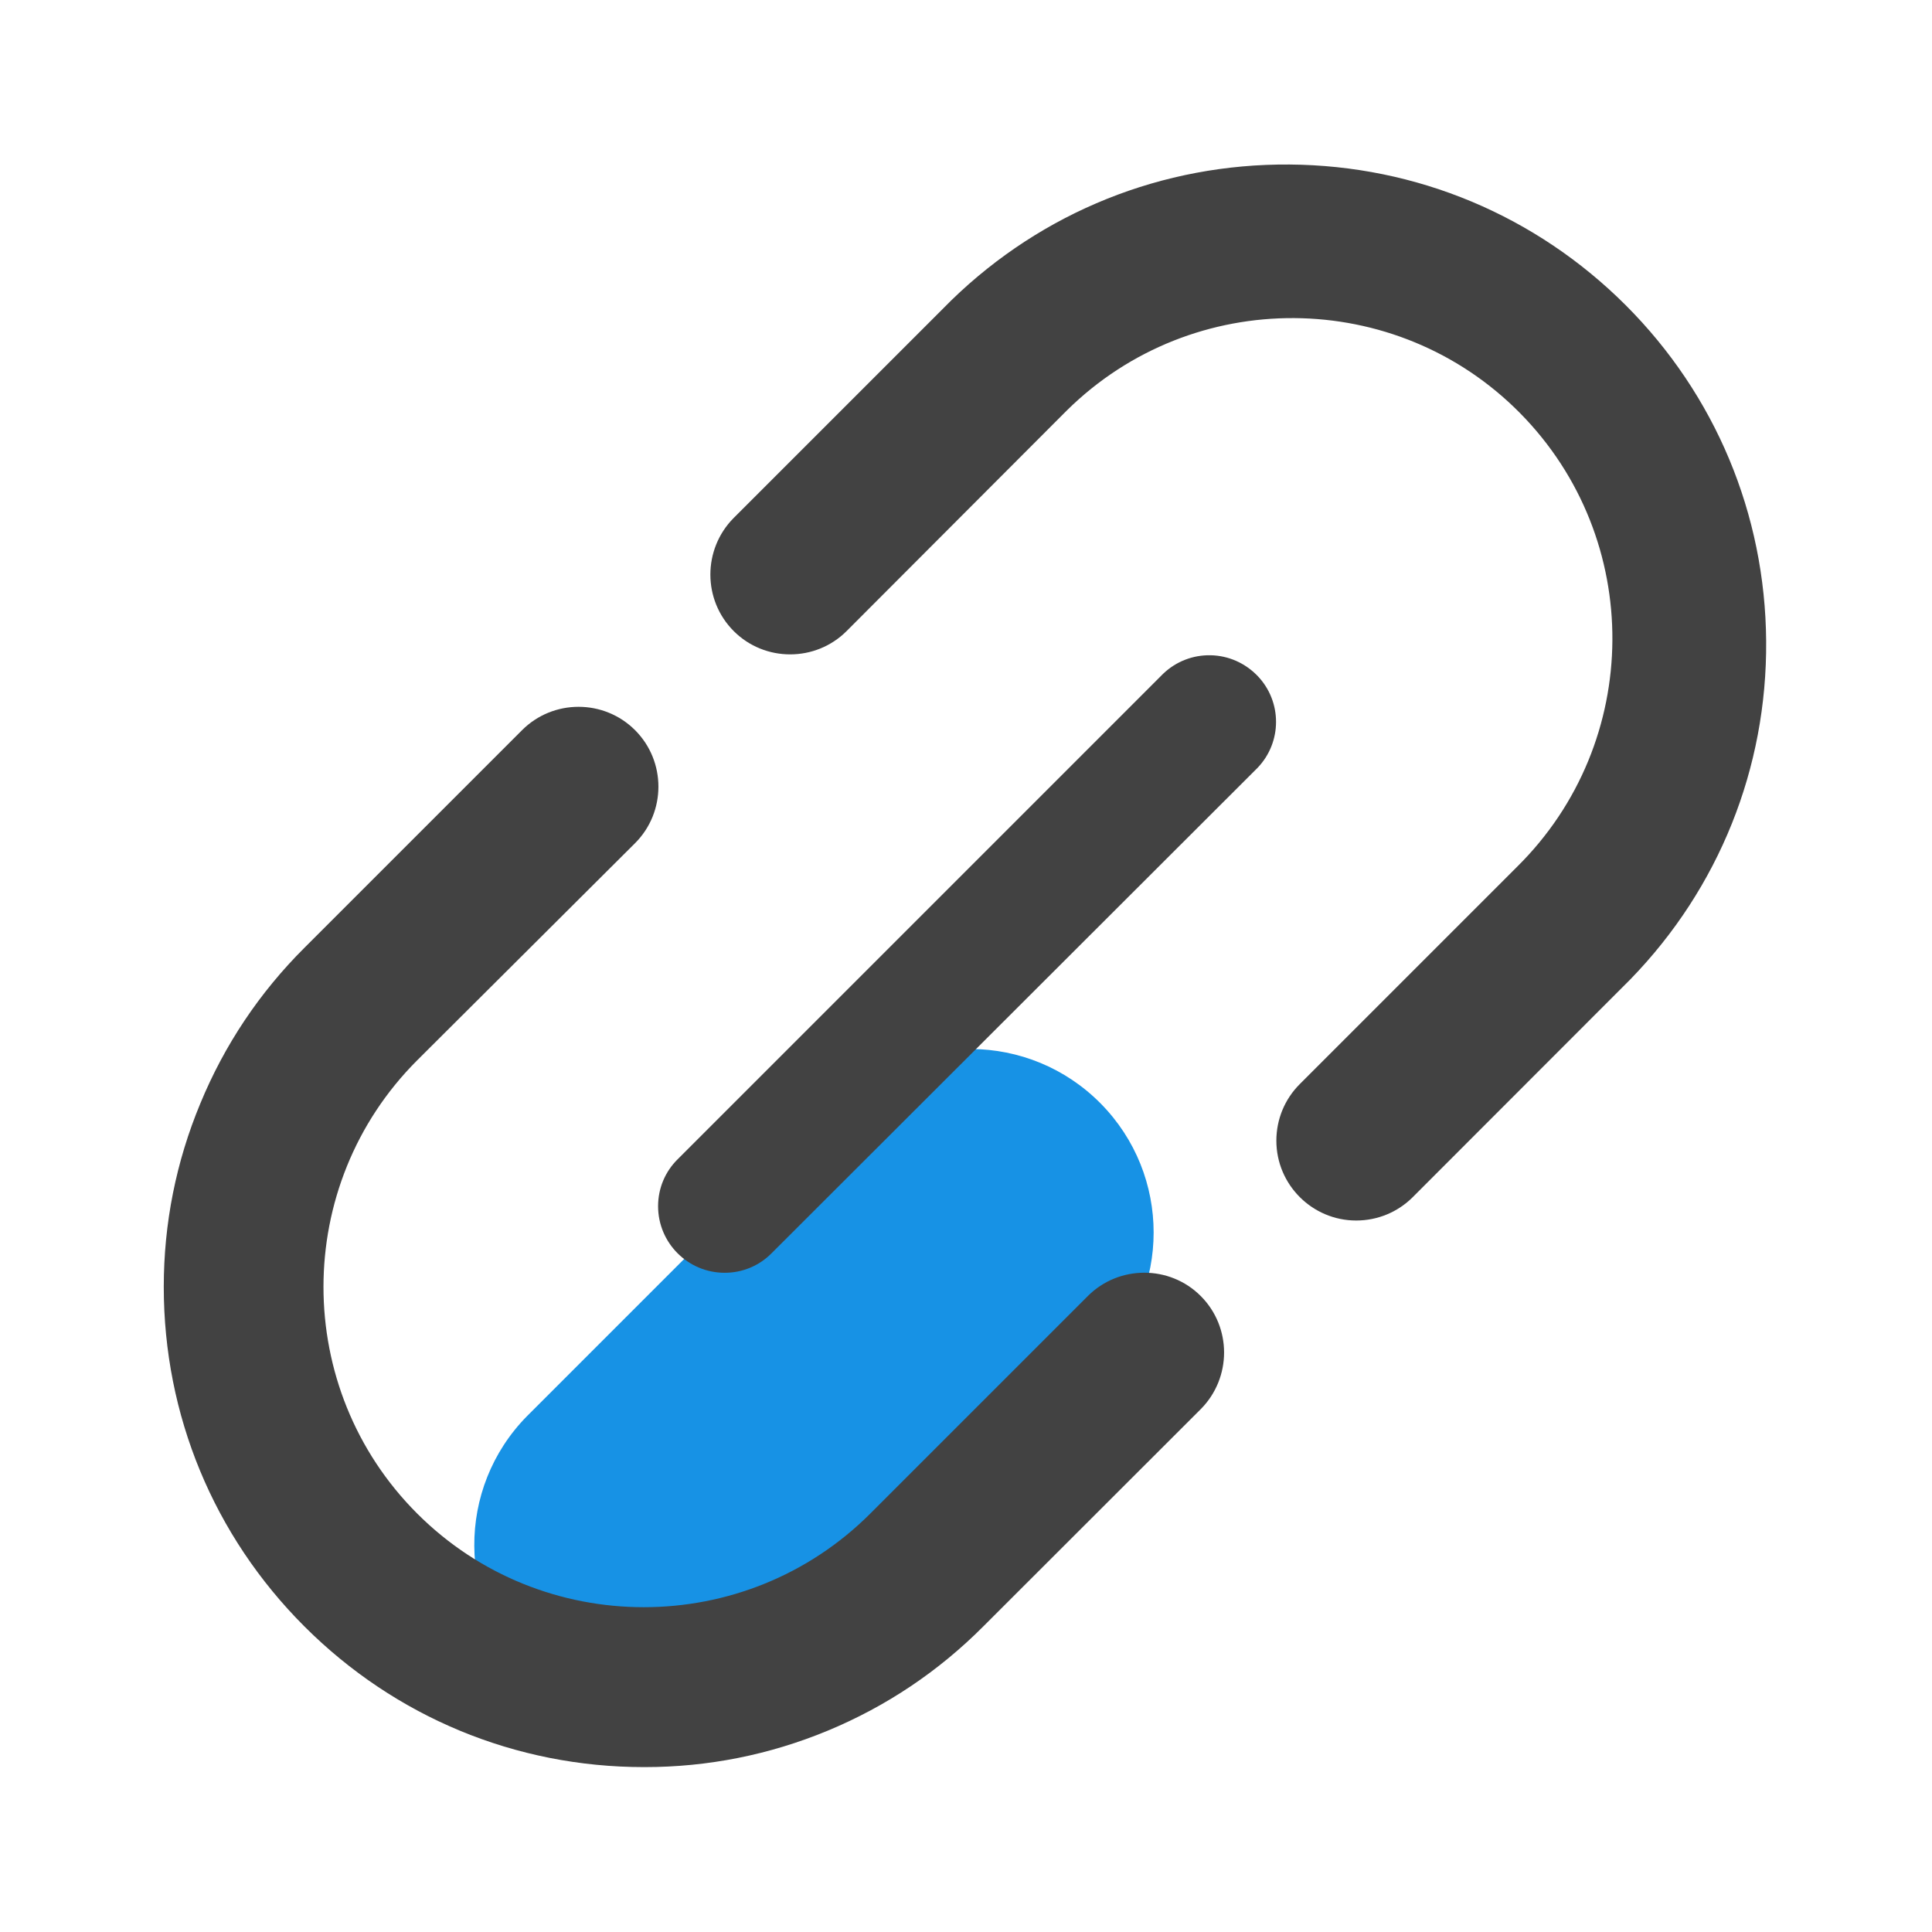
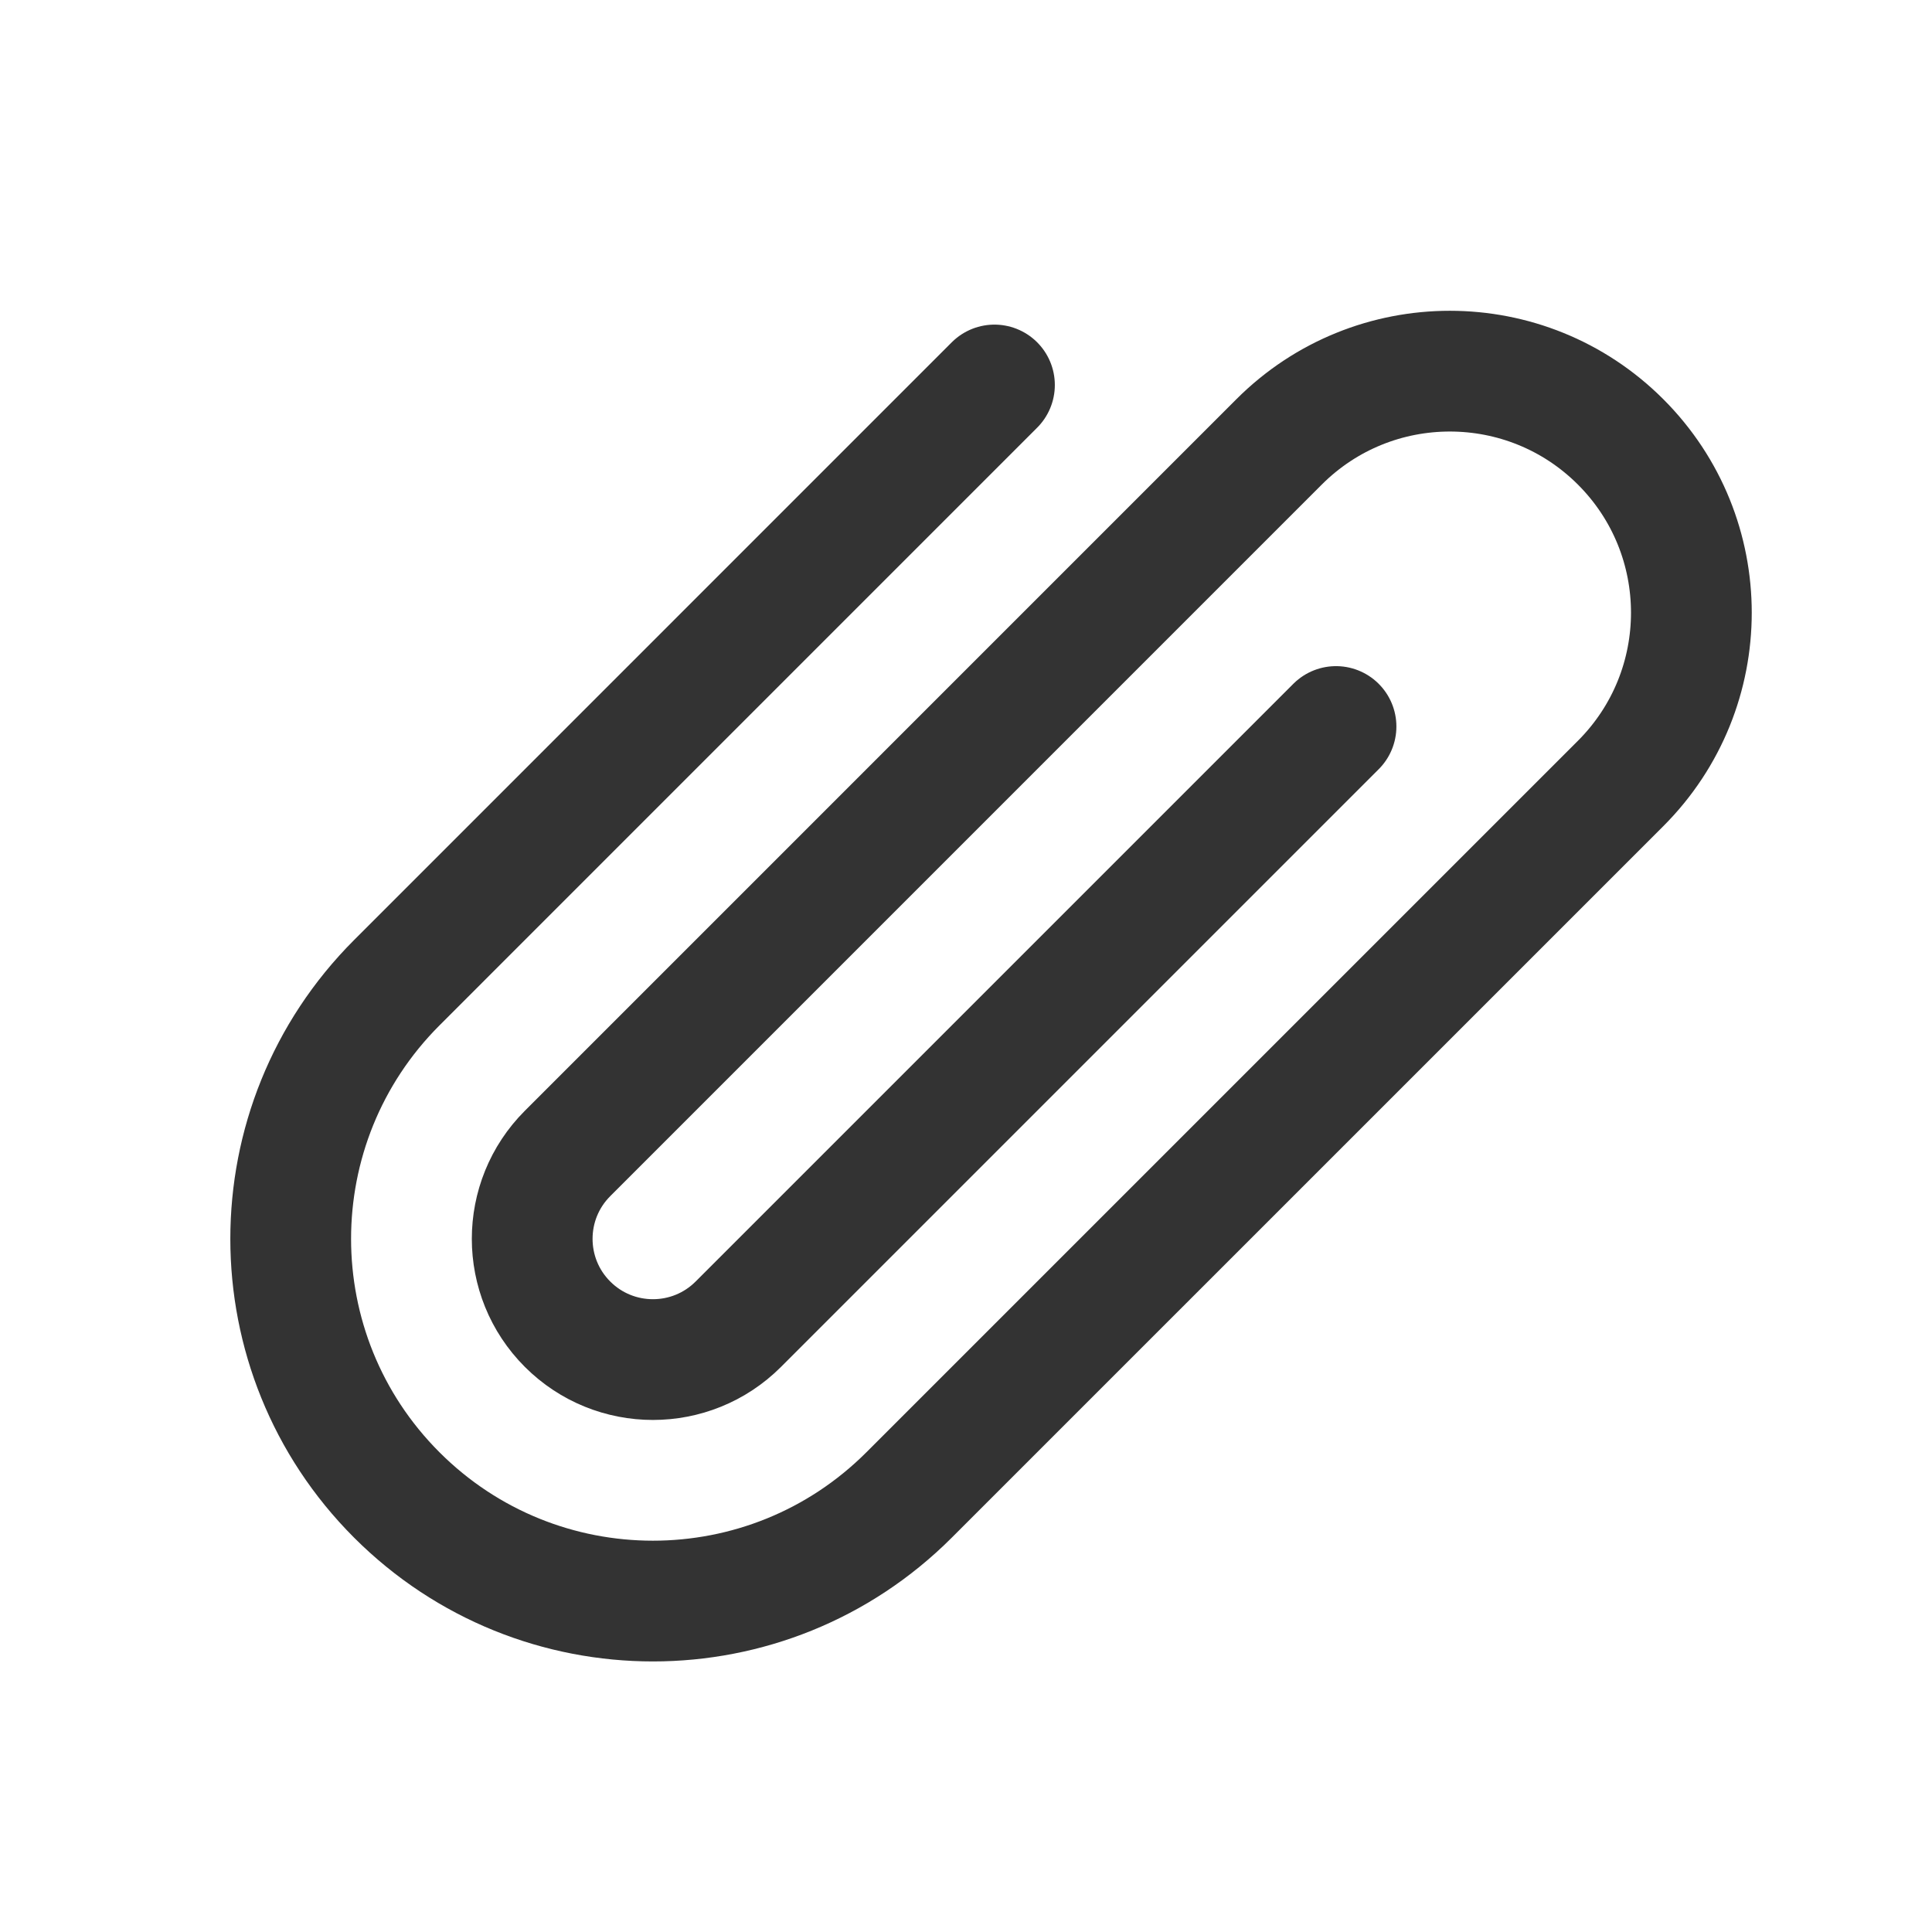
- <svg xmlns="http://www.w3.org/2000/svg" class="icon" viewBox="0 0 1024 1024" width="200" height="200">
-   <path d="M583.4 721.5L417.8 887.1c-37.7 38.2-99.3 38.6-137.5.9s-38.6-99.3-.9-137.5l.9-.9L445.9 584c38.2-37.7 99.8-37.3 137.5.9 37.4 37.9 37.4 98.8 0 136.6z" fill="#1792E5" />
-   <path d="M341.3 924.6c-134 0-242.5-108.6-242.5-242.5 0-64.3 25.5-125.9 71-171.4l115.3-115.3c11.8-11.8 31-11.9 42.9 0 11.8 11.8 11.9 31 0 42.9L212.6 553.5c-71 71-71 186.2 0 257.2 70.9 70.9 186.3 70.9 257.2 0l115.3-115.3c11.8-11.8 31-11.8 42.9 0 11.8 11.8 11.8 31 0 42.9L512.7 853.5c-45.4 45.7-107.1 71.2-171.4 71.1z" fill="#424242" />
-   <path d="M341.7 936.6h-.4c-68 0-131.9-26.5-180-74.6-48.1-48.1-74.5-112-74.5-179.9 0-33.6 6.5-66.3 19.4-97.3 12.8-31 31.4-58.8 55.2-82.5L276.7 387c16.5-16.5 43.4-16.5 59.9 0s16.5 43.4 0 59.9L221.1 562c-66.2 66.2-66.2 174 0 240.2 66.2 66.2 174 66.2 240.2 0l115.3-115.3c16.4-16.4 43.3-16.5 59.8 0s16.5 43.3.1 59.9L521.2 862c-23.7 23.8-51.4 42.4-82.5 55.3-30.9 12.8-63.5 19.3-97 19.3zm-35.1-538.1c-4.7 0-9.4 1.8-13 5.4L178.3 519.2c-43.5 43.5-67.5 101.4-67.5 162.9 0 127.1 103.4 230.5 230.5 230.5h.4c61.5 0 119.2-24 162.5-67.6l115.3-115.2c7.1-7.2 7.1-18.8 0-25.9-7.2-7.1-18.8-7.1-25.9 0L478.3 819.2c-75.6 75.6-198.6 75.6-274.2 0s-75.6-198.6 0-274.2l115.4-115.2c7.1-7.1 7.1-18.8 0-25.9-3.6-3.6-8.3-5.4-12.9-5.4zm412.2 236.4c-16.7 0-30.3-13.5-30.3-30.3 0-8.1 3.2-15.8 8.9-21.5l115.3-115.3c71.4-70.6 72.1-185.7 1.6-257.2s-185.7-72.1-257.2-1.6l-1.6 1.6L440.2 326c-11.8 11.8-31 11.8-42.9 0-11.8-11.8-11.8-31 0-42.9l115.3-115.3c95.1-92.3 246.7-91.2 340.4 2.5s94.8 245.3 2.5 340.4L740.3 626c-5.7 5.7-13.4 8.9-21.5 8.9z" fill="#424242" />
-   <path d="M718.8 646.9c-23.3 0-42.3-19-42.3-42.3 0-11.3 4.4-22 12.4-30l115.3-115.3c66.6-65.9 67.3-173.6 1.5-240.3-65.7-66.6-173.5-67.3-240.2-1.5l-116.8 117c-16.4 16.4-43.3 16.5-59.8 0s-16.5-43.3-.1-59.9l115.5-115.5c48.3-46.9 111.9-72.4 179.2-71.9 67.3.5 130.5 27 178.1 74.5 47.6 47.6 74 110.8 74.5 178.1s-25 130.9-71.9 179.2l-.1.1-115.3 115.4c-8 8-18.7 12.4-30 12.4zM685 144.6c50.1 0 100 19.2 137.8 57.5 36.3 36.9 56.2 85.7 55.9 137.4-.3 51.8-20.8 100.3-57.6 136.7L705.9 591.6c-3.5 3.5-5.4 8.1-5.4 13 0 10.1 8.2 18.3 18.3 18.3 4.9 0 9.5-1.9 13-5.4l115.1-115.2c87.2-89.9 86.1-235-2.4-323.5S610.9 89.2 521 176.3L405.8 291.6c-7.1 7.2-7.1 18.8 0 25.9 7.2 7.1 18.8 7.1 25.9 0l116.9-117c37.8-37.3 87.1-55.9 136.4-55.9z" fill="#424242" />
-   <path d="M384.1 669.6c-16.7 0-30.3-13.6-30.3-30.3 0-8 3.2-15.7 8.9-21.4l257.2-257.2c12.1-11.6 31.3-11.2 42.9.9 11.2 11.7 11.2 30.2 0 41.9L405.5 660.7c-5.7 5.7-13.4 8.9-21.4 8.9z" fill="#424242" />
-   <path d="M384.1 674.6c-19.5 0-35.3-15.8-35.3-35.3 0-9.4 3.7-18.3 10.4-24.9l257.3-257.3c6.8-6.5 15.8-10 25.2-9.8 9.4.2 18.2 4.1 24.8 10.9a35.21 35.21 0 010 48.8l-.1.1L409 664.2c-6.6 6.7-15.5 10.4-24.9 10.4zm239.3-310.3L366.2 621.4c-4.8 4.8-7.4 11.1-7.4 17.9 0 14 11.3 25.3 25.3 25.3 6.7 0 13.1-2.6 17.9-7.4L659.2 400c9.4-9.8 9.3-25.2 0-34.9-4.7-4.9-11-7.7-17.8-7.8-6.7-.2-13.1 2.3-18 7z" fill="#424242" />
+ <svg xmlns="http://www.w3.org/2000/svg" viewBox="0 0 48 48" width="200" height="200" fill="none">
+   <path d="M24.707 9.565L9.858 24.415a9 9 0 000 12.727v0a9 9 0 0012.728 0l17.678-17.677a6 6 0 000-8.486v0a6 6 0 00-8.486 0L14.101 28.657a3 3 0 000 4.243v0a3 3 0 004.242 0l14.85-14.85" stroke="#333" stroke-width="3" stroke-linecap="round" stroke-linejoin="round" />
</svg>
